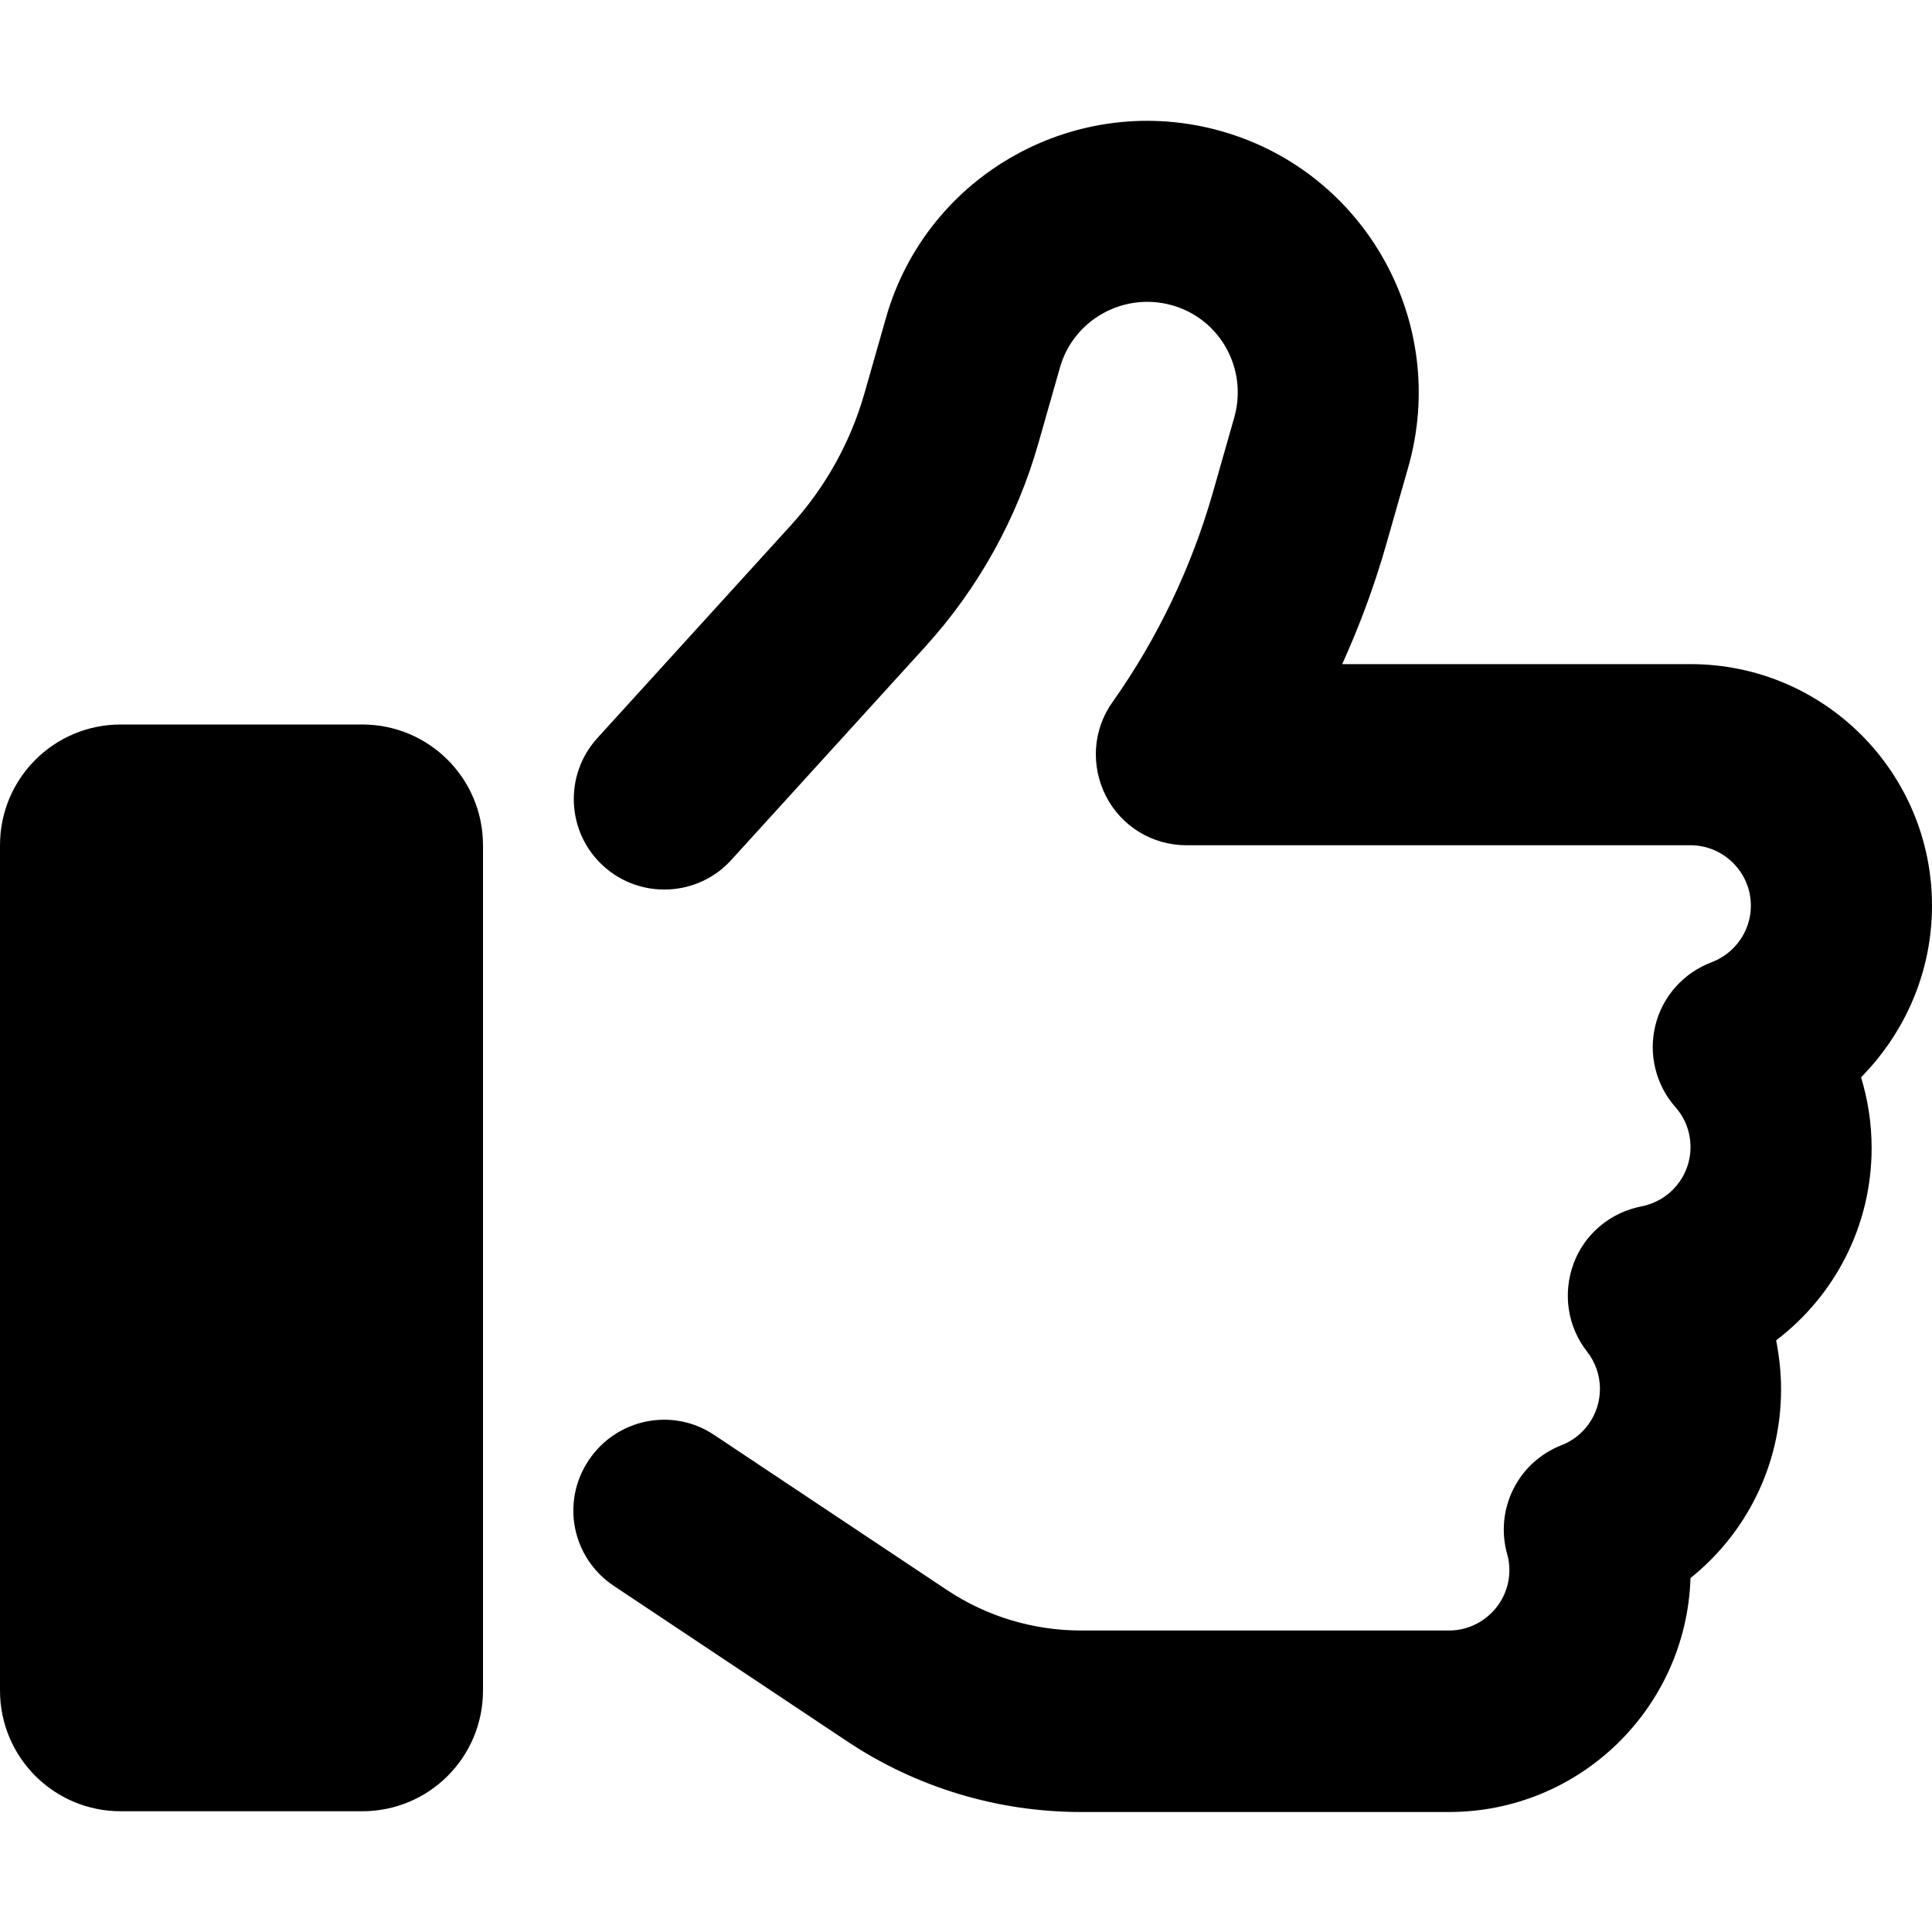
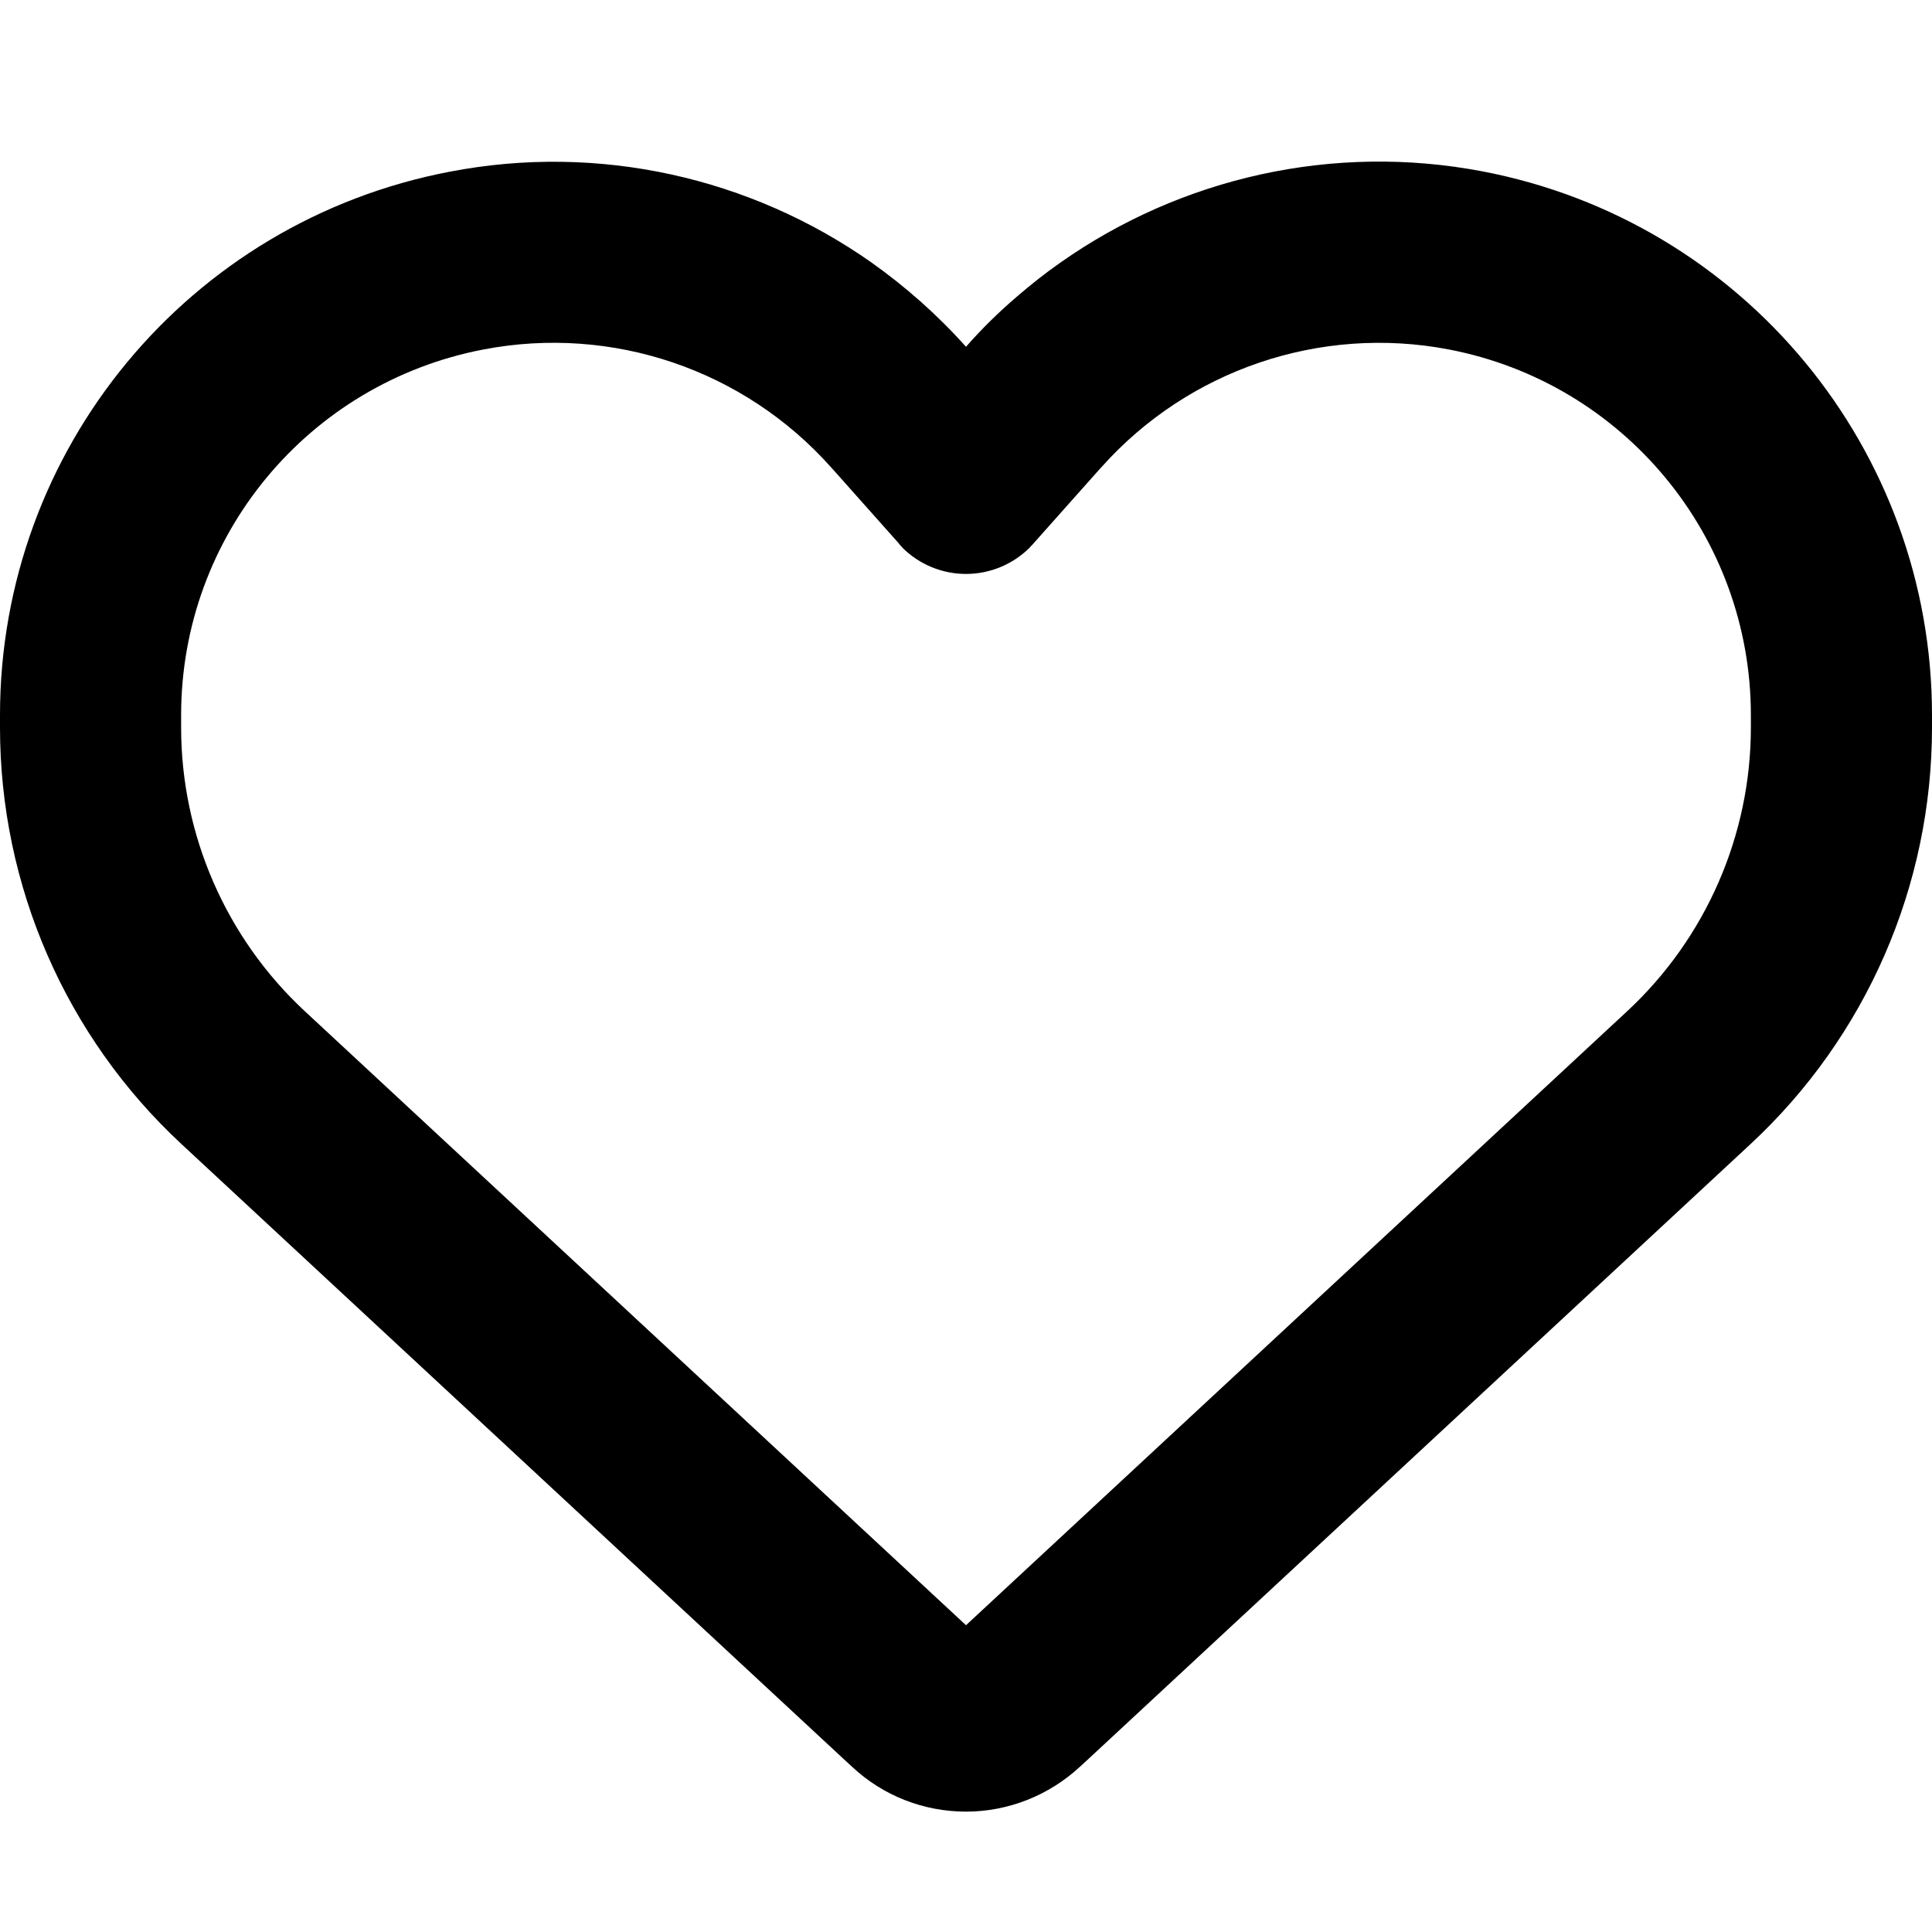
<svg xmlns="http://www.w3.org/2000/svg" viewBox="0 0 512 512">
-   <path d="M323.8 34.8c-38.2-10.9-78.1 11.2-89 49.4l-5.7 20c-3.7 13-10.4 25-19.5 35l-51.3 56.4c-8.9 9.8-8.2 25 1.6 33.9s25 8.2 33.9-1.6l51.3-56.4c14.1-15.5 24.4-34 30.1-54.1l5.7-20c3.6-12.7 16.9-20.1 29.7-16.5s20.1 16.9 16.5 29.7l-5.7 20c-5.7 19.9-14.7 38.7-26.6 55.5c-5.2 7.3-5.8 16.9-1.7 24.9s12.3 13 21.3 13L448 224c8.8 0 16 7.2 16 16c0 6.8-4.3 12.7-10.4 15c-7.4 2.8-13 9-14.9 16.7s.1 15.8 5.3 21.7c2.5 2.8 4 6.5 4 10.6c0 7.8-5.6 14.3-13 15.7c-8.2 1.6-15.1 7.3-18 15.2s-1.6 16.7 3.6 23.3c2.1 2.7 3.4 6.1 3.4 9.9c0 6.7-4.2 12.6-10.2 14.9c-11.5 4.5-17.7 16.9-14.4 28.8c.4 1.3 .6 2.8 .6 4.3c0 8.8-7.2 16-16 16H286.5c-12.6 0-25-3.7-35.5-10.7l-61.7-41.1c-11-7.4-25.9-4.4-33.3 6.7s-4.4 25.9 6.7 33.3l61.7 41.1c18.4 12.3 40 18.8 62.1 18.8H384c34.7 0 62.9-27.6 64-62c14.6-11.7 24-29.7 24-50c0-4.5-.5-8.8-1.3-13c15.4-11.7 25.3-30.2 25.3-51c0-6.5-1-12.8-2.8-18.7C504.8 273.7 512 257.7 512 240c0-35.3-28.6-64-64-64l-92.3 0c4.7-10.4 8.7-21.2 11.8-32.2l5.7-20c10.9-38.2-11.2-78.1-49.4-89zM32 192c-17.7 0-32 14.3-32 32V448c0 17.7 14.3 32 32 32H96c17.7 0 32-14.3 32-32V224c0-17.7-14.3-32-32-32H32z" />
+   <path d="M225.8 468.2l-2.5-2.3L48.1 303.2C17.4 274.7 0 234.7 0 192.8v-3.3c0-70.4 50-130.8 119.2-144C158.6 37.9 198.9 47 231 69.6c9 6.4 17.4 13.8 25 22.3c4.2-4.8 8.7-9.2 13.5-13.3c3.7-3.2 7.5-6.2 11.5-9c0 0 0 0 0 0C313.1 47 353.4 37.9 392.8 45.4C462 58.6 512 119.1 512 189.5v3.3c0 41.9-17.4 81.9-48.1 110.4L288.7 465.9l-2.5 2.3c-8.2 7.6-19 11.9-30.2 11.9s-22-4.2-30.2-11.9zM239.1 145c-.4-.3-.7-.7-1-1.1l-17.8-20c0 0-.1-.1-.1-.1c0 0 0 0 0 0c-23.1-25.9-58-37.7-92-31.2C81.6 101.5 48 142.1 48 189.5v3.3c0 28.5 11.9 55.8 32.8 75.2L256 430.7 431.2 268c20.9-19.4 32.8-46.7 32.8-75.2v-3.3c0-47.3-33.6-88-80.1-96.9c-34-6.5-69 5.4-92 31.2c0 0 0 0-.1 .1s0 0-.1 .1l-17.8 20c-.3 .4-.7 .7-1 1.1c-4.5 4.5-10.6 7-16.9 7s-12.4-2.5-16.9-7z" />
</svg>
